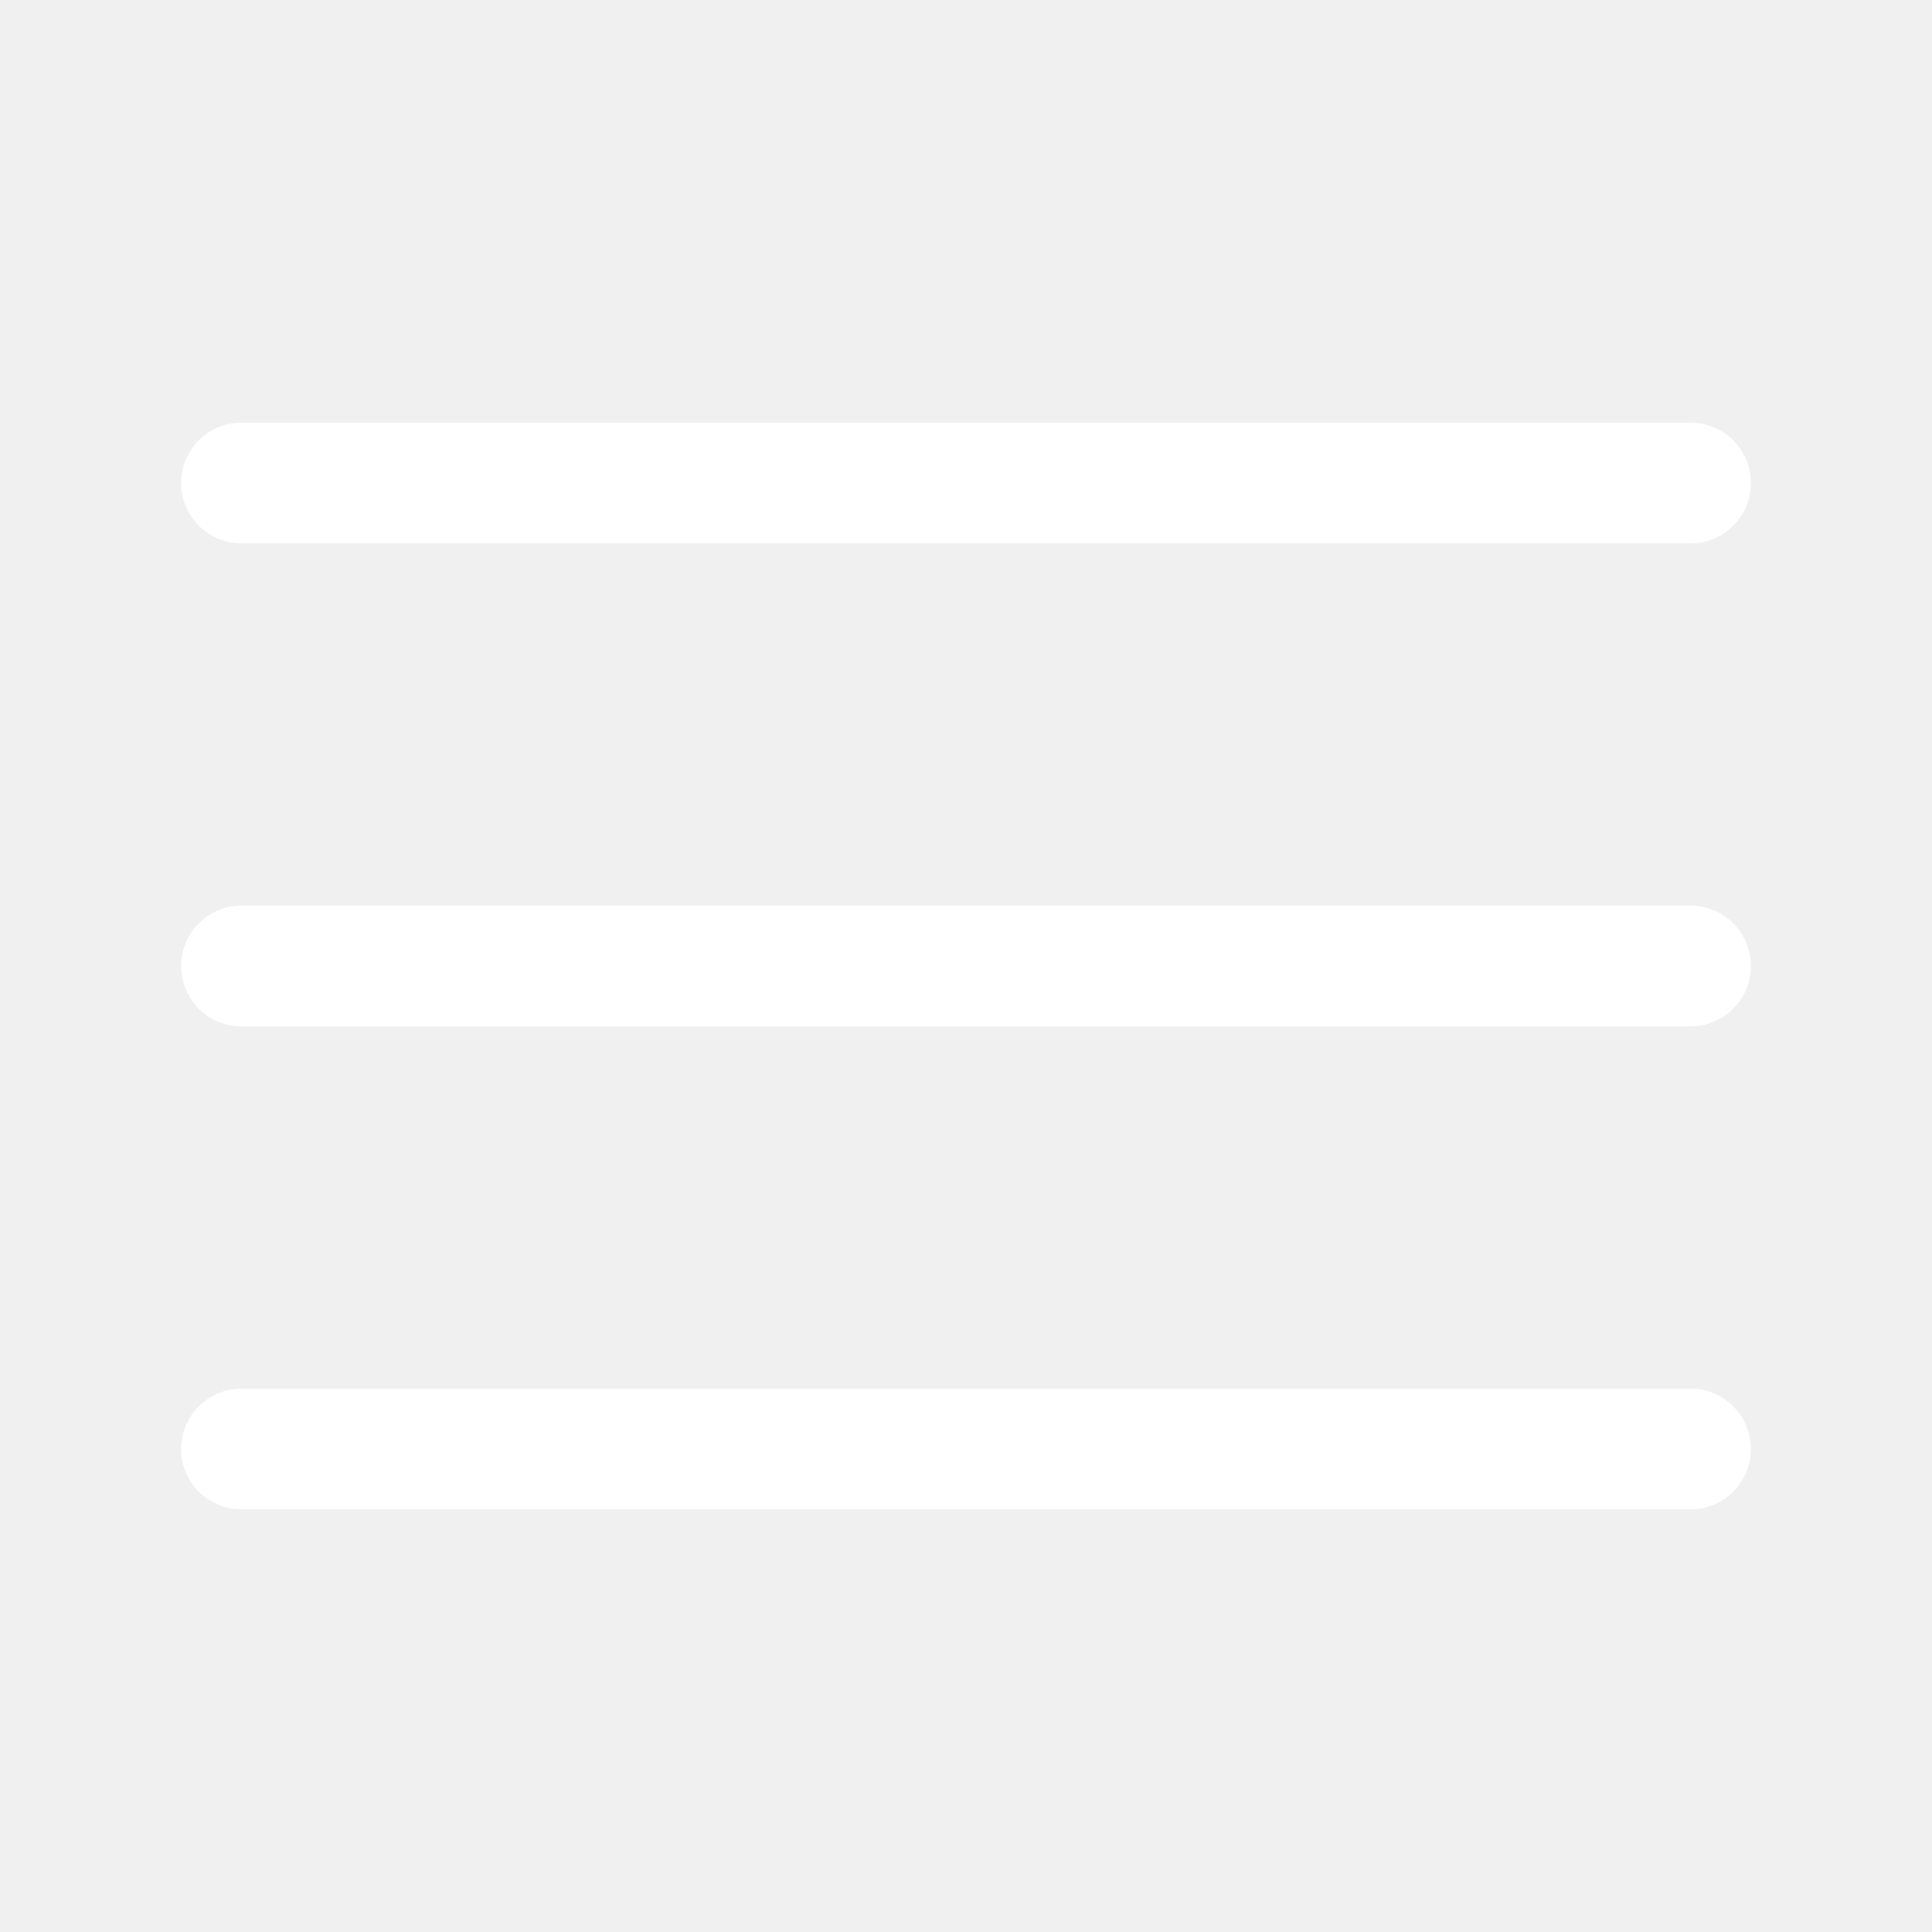
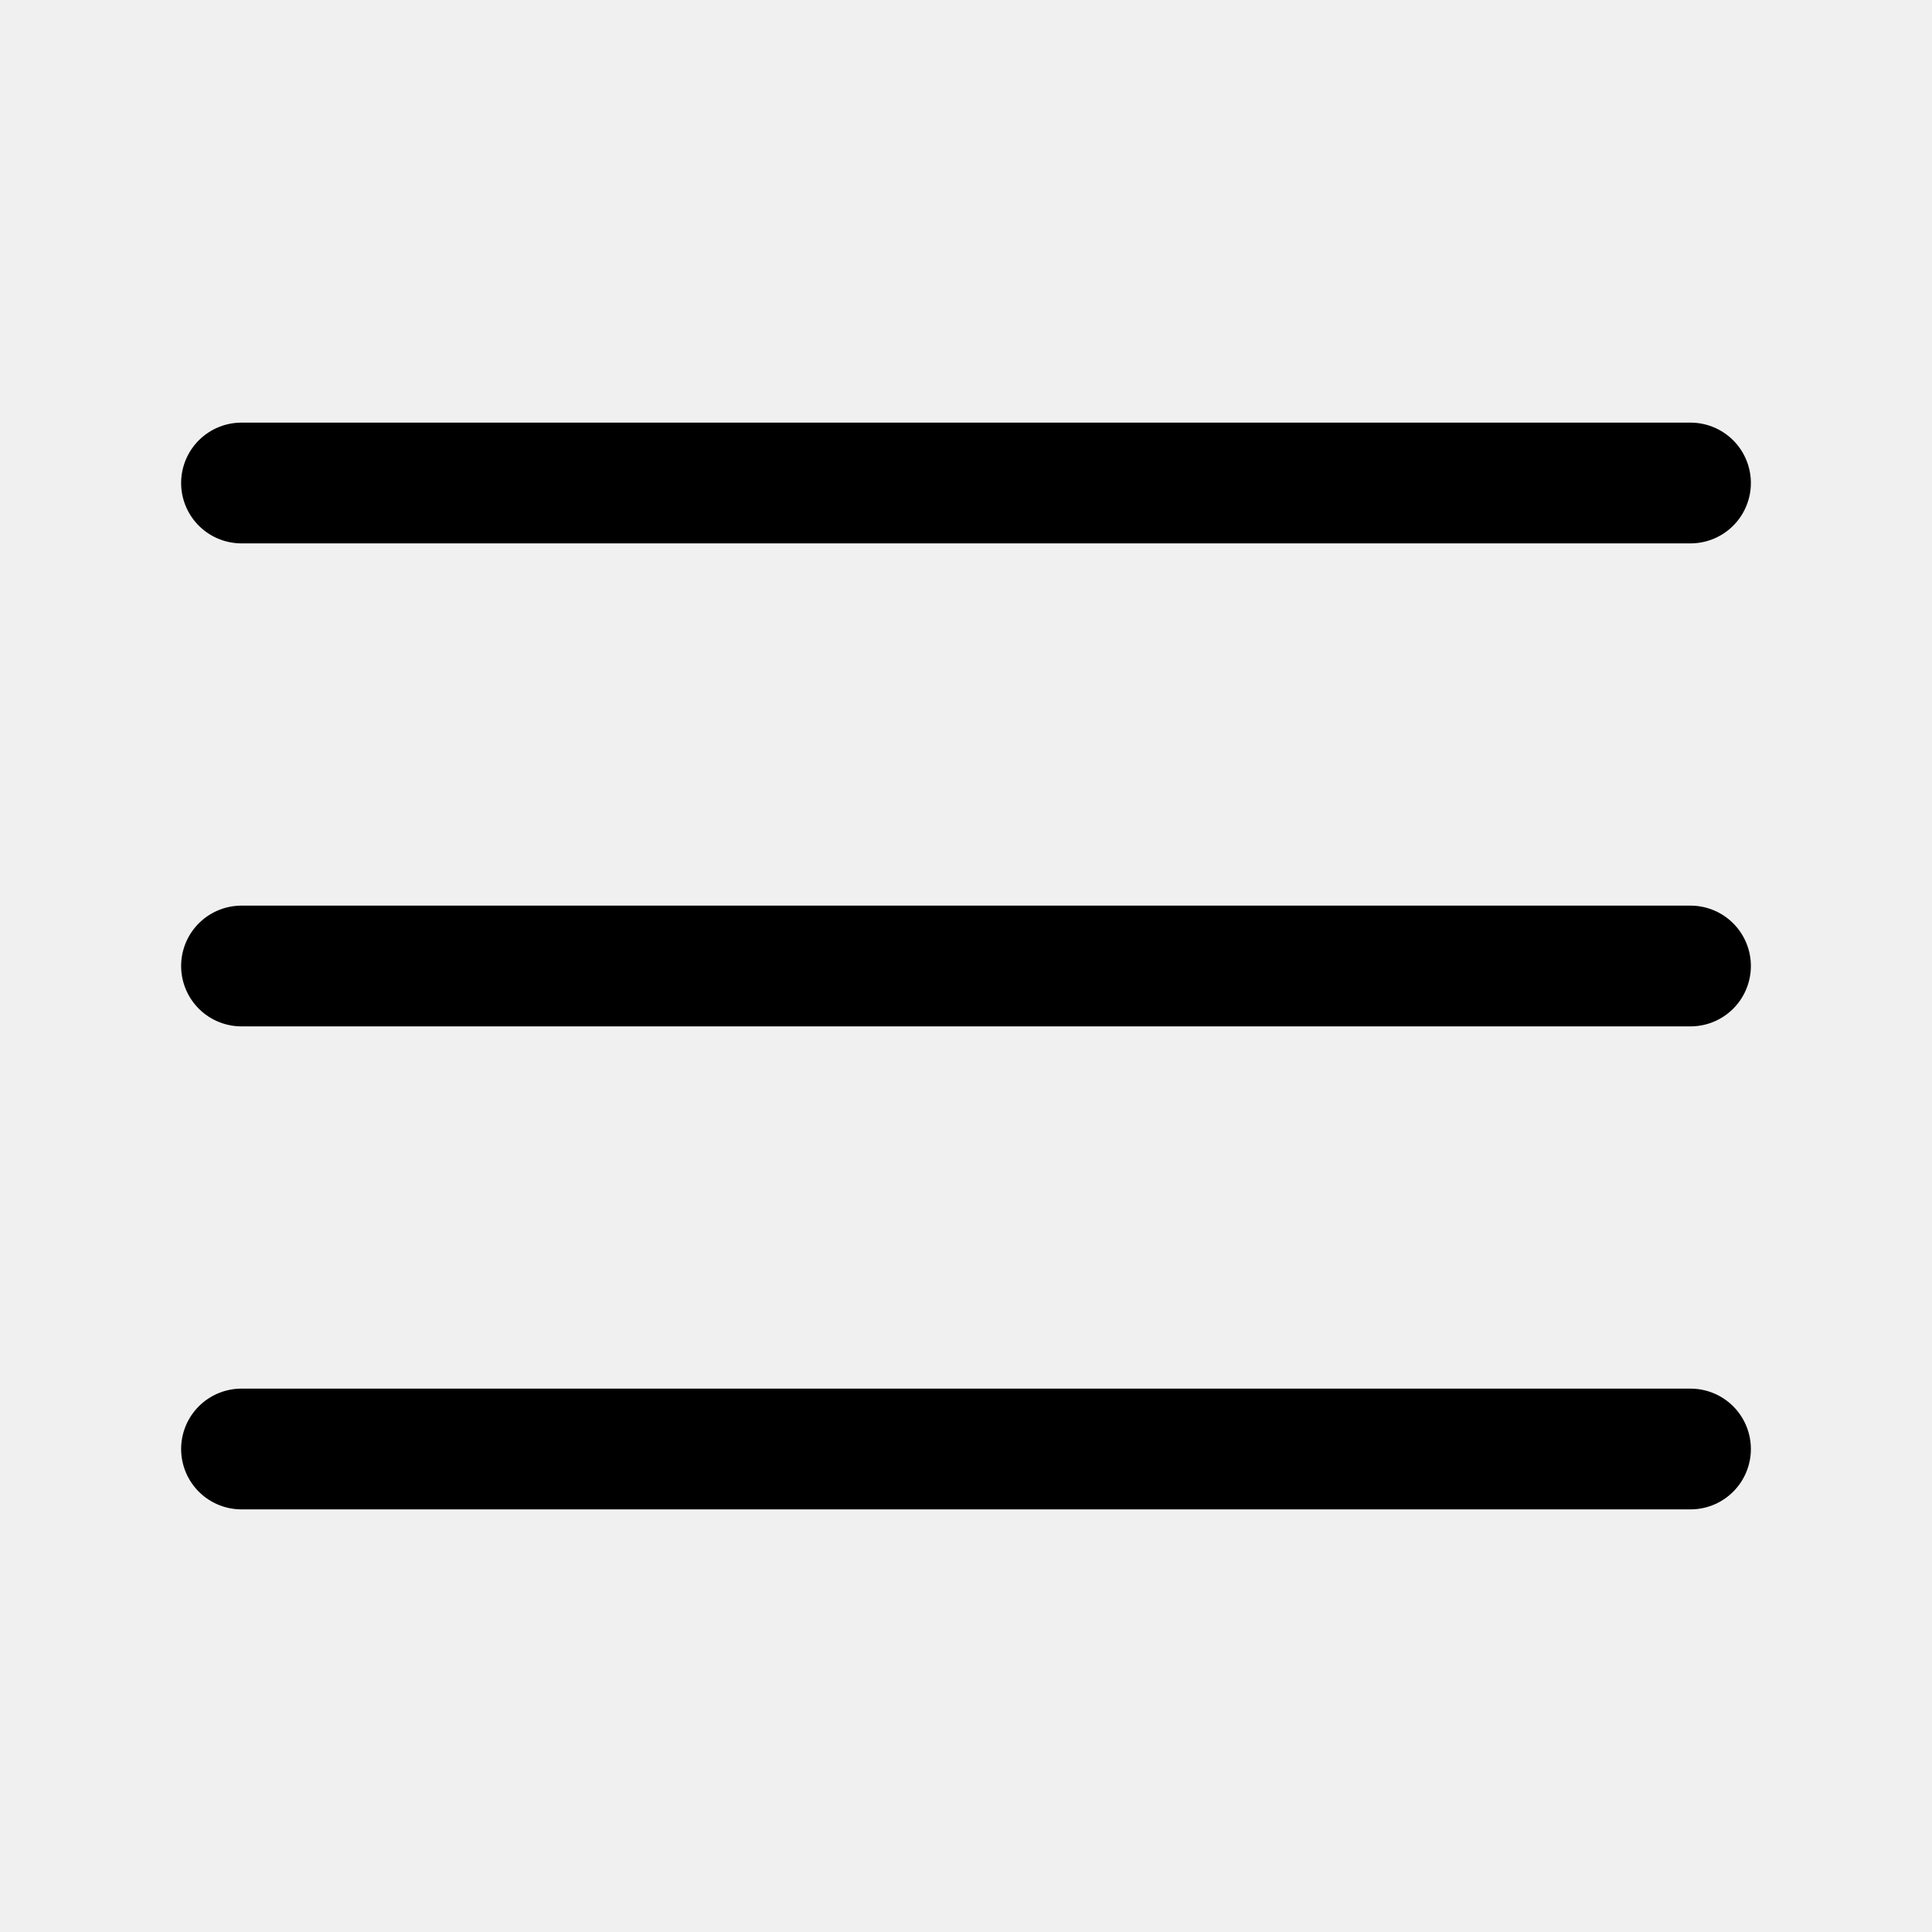
<svg xmlns="http://www.w3.org/2000/svg" width="32" height="32" viewBox="0 0 32 32" fill="none">
-   <path d="M4 8H28M4 16H28M4 24H28" stroke="white" stroke-width="2" stroke-linecap="round" stroke-linejoin="round" />
+   <path d="M4 8H28M4 16H28M4 24H28" stroke="black" stroke-width="2" stroke-linecap="round" stroke-linejoin="round" />
</svg>
